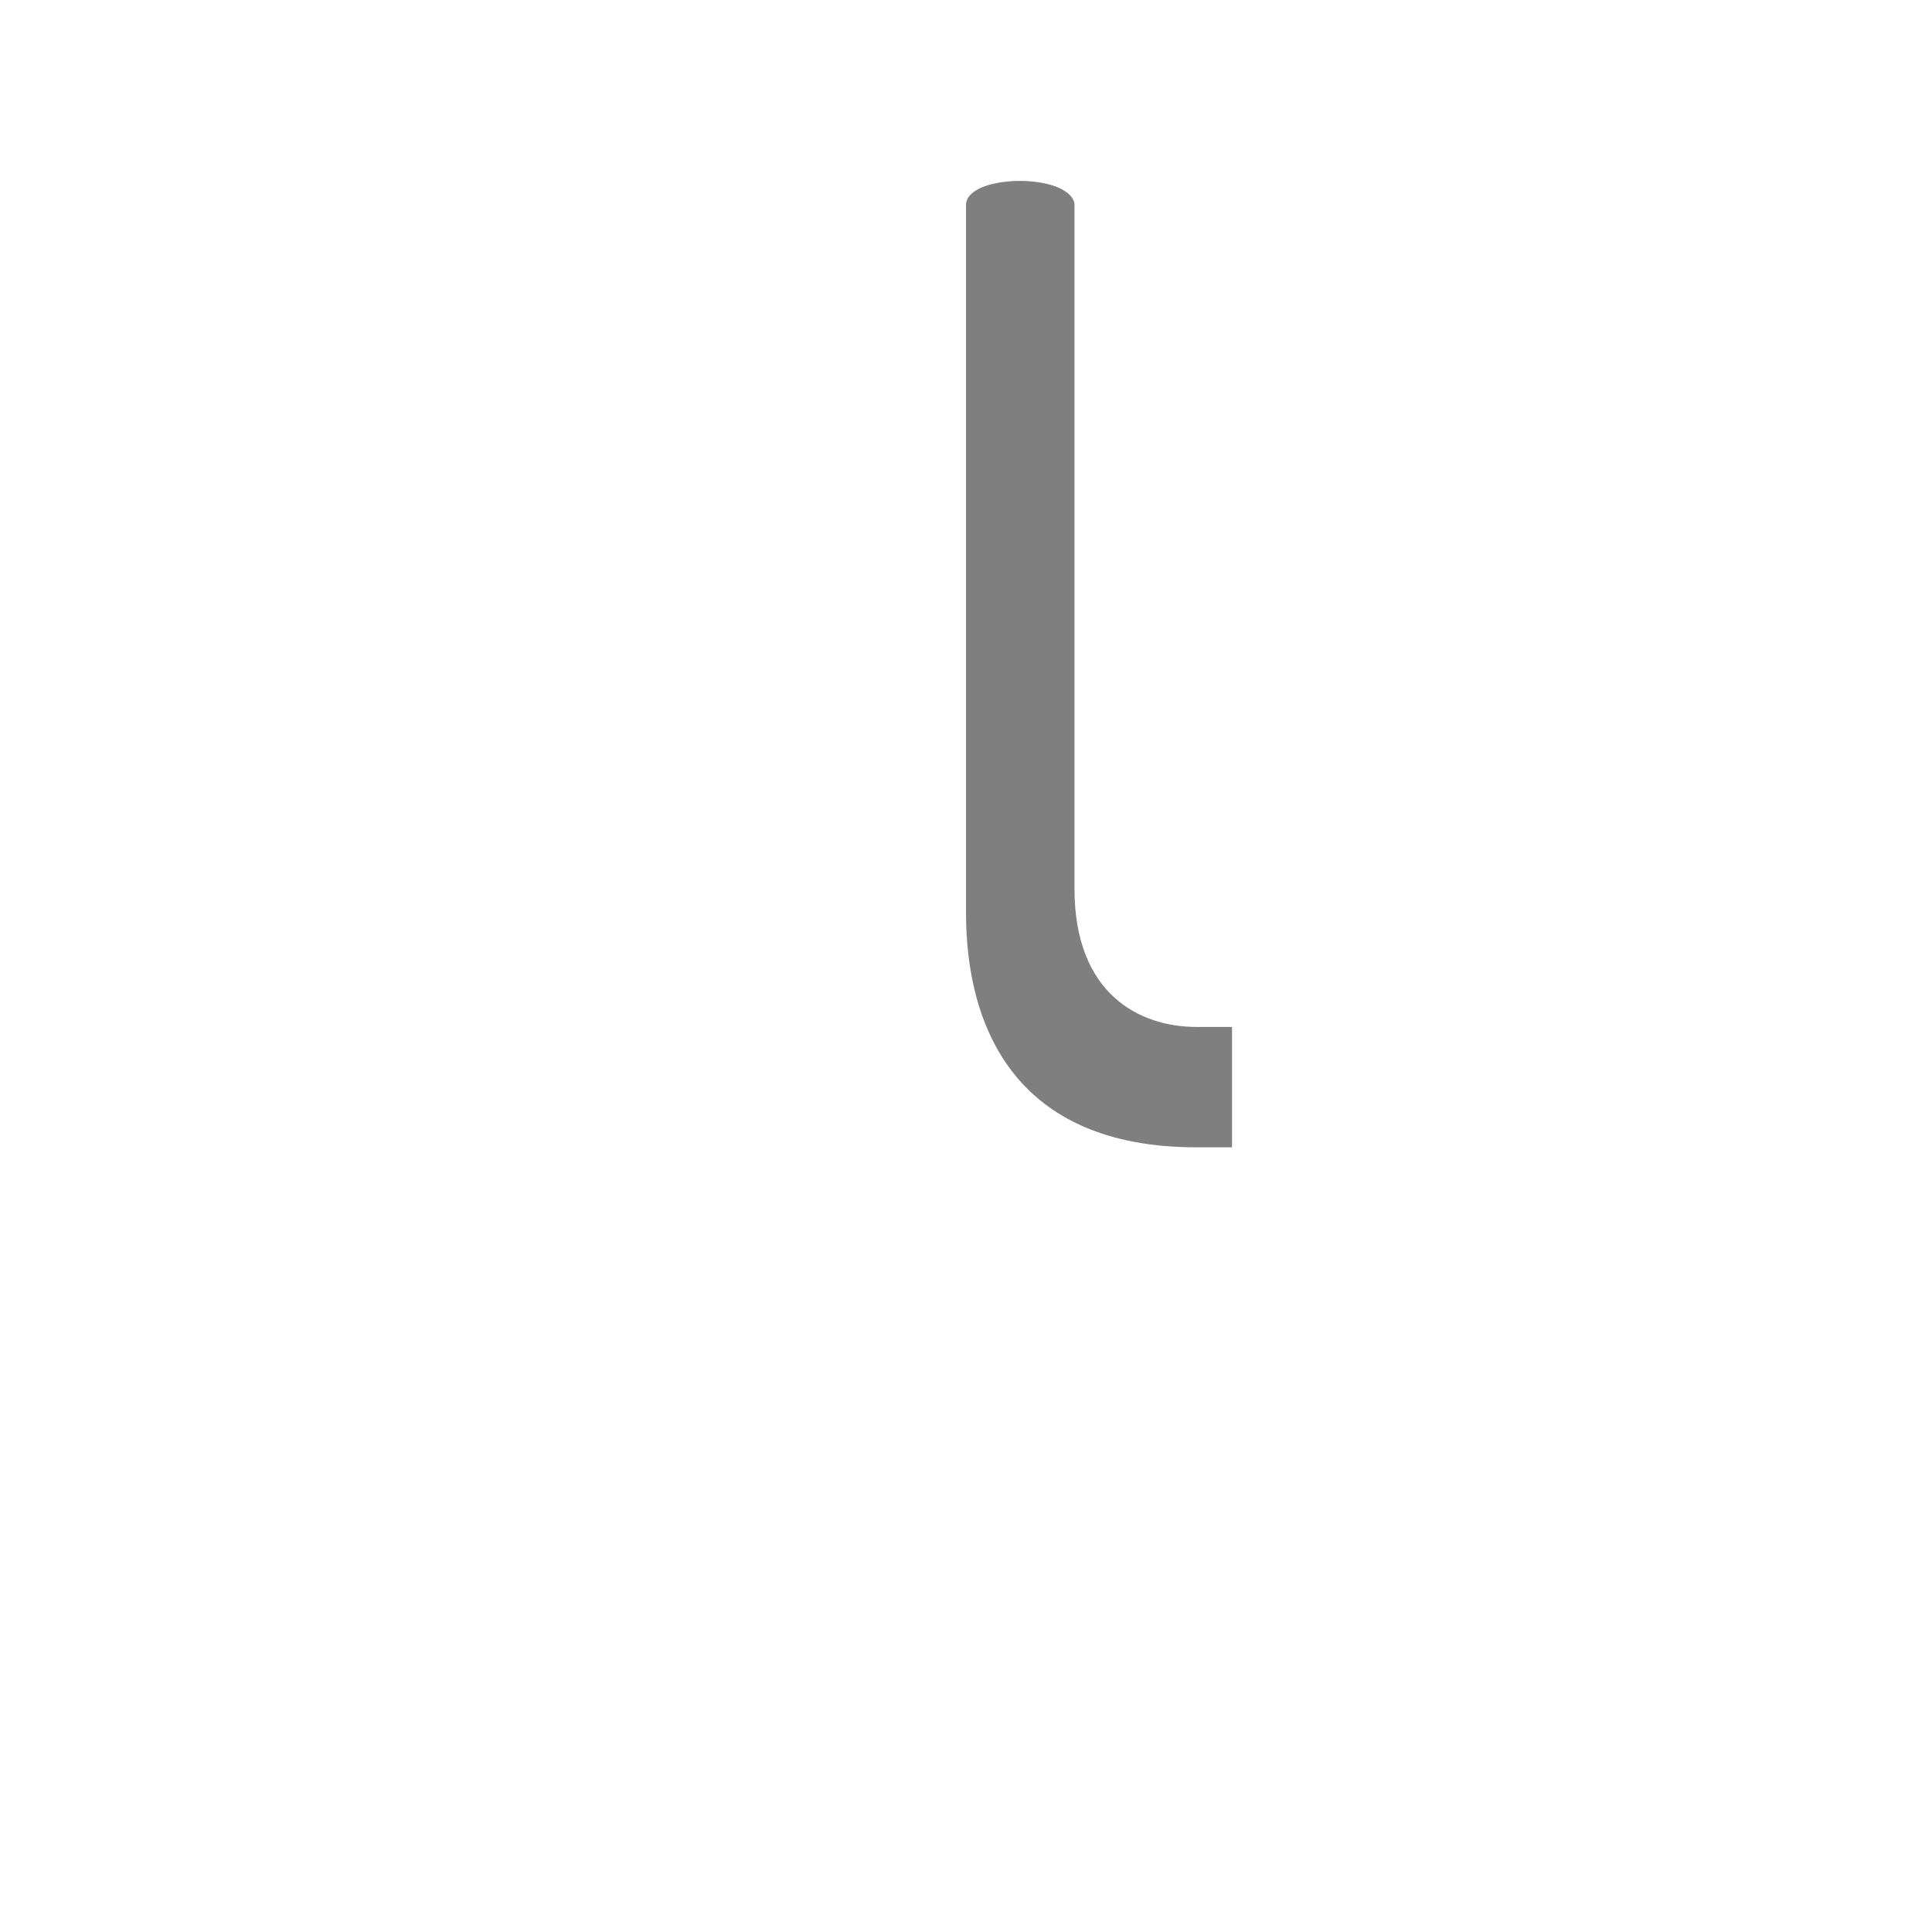
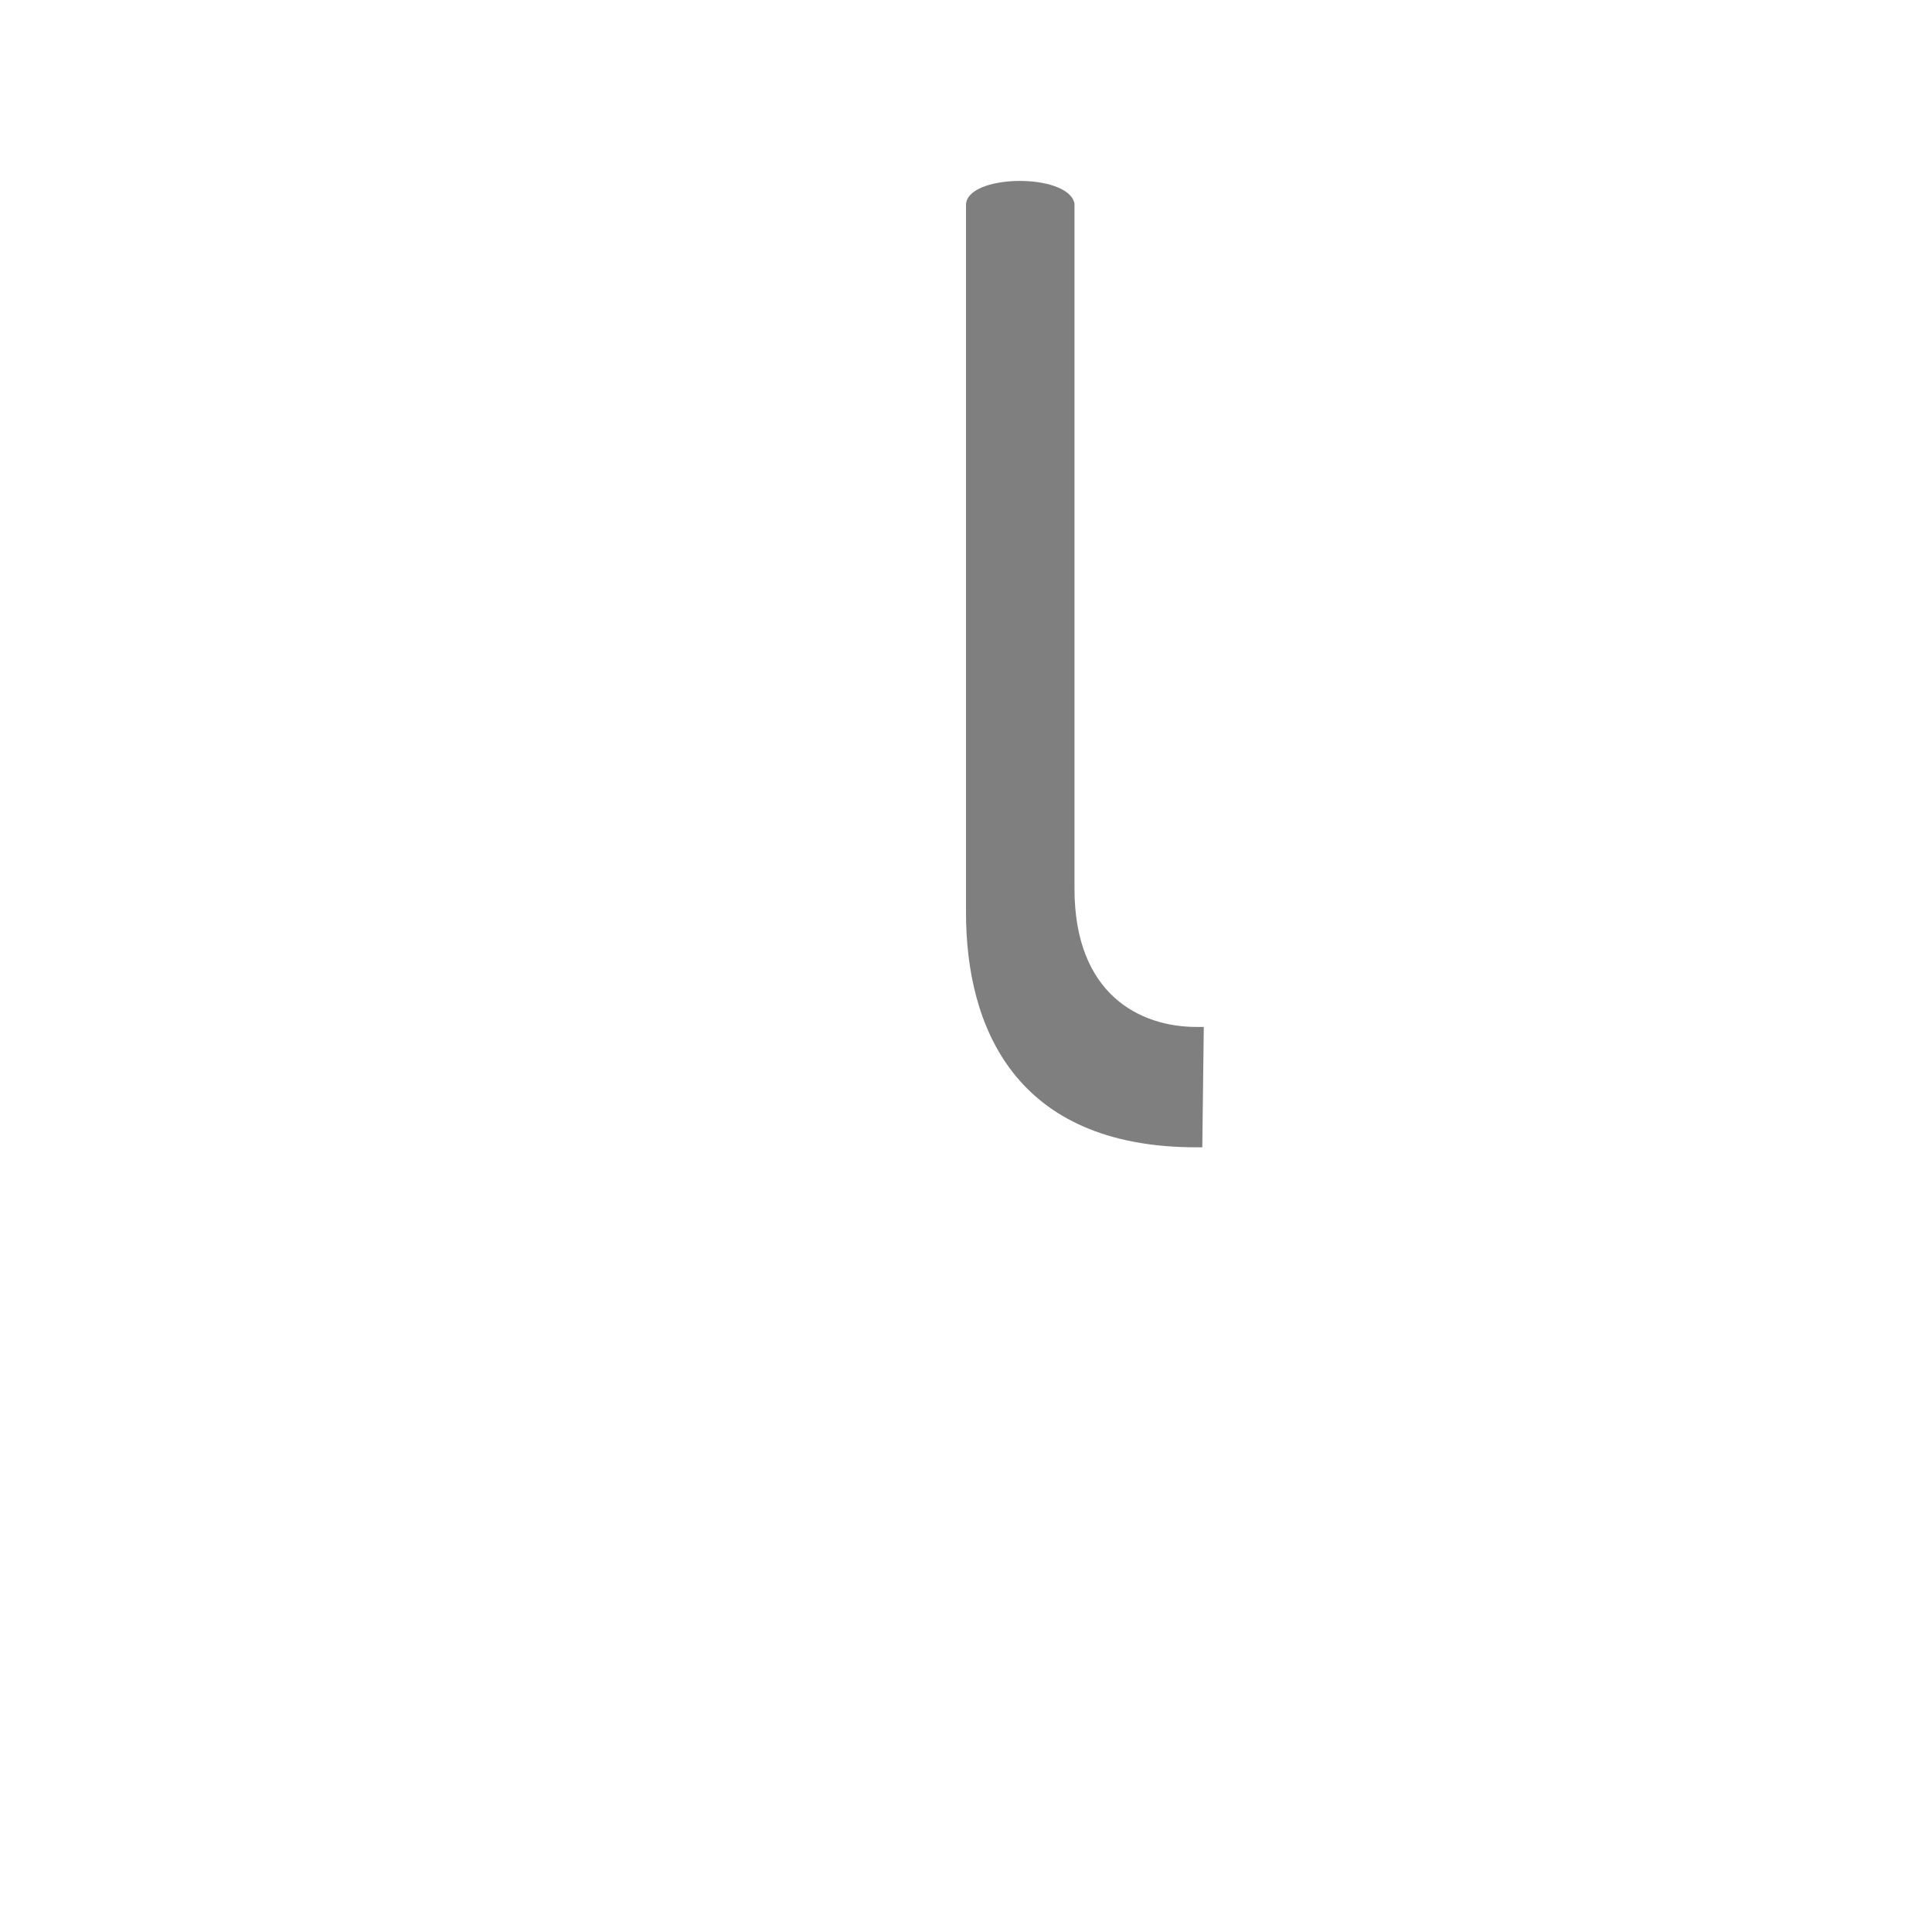
<svg xmlns="http://www.w3.org/2000/svg" xml:space="preserve" width="1300px" height="1300px" version="1.0" style="shape-rendering:geometricPrecision; text-rendering:geometricPrecision; image-rendering:optimizeQuality; fill-rule:evenodd; clip-rule:evenodd" viewBox="0 0 1300 1056">
  <defs>
    <style type="text/css">
   
    .fil0 {fill:black;fill-opacity:0.502}
   
  </style>
  </defs>
  <g id="_100:master">
-     <path class="fil0" d="M805 569l24 0 0 81 -24 0c-122,0 -155,-81 -155,-158l0 -476c0,-21 69,-22 73,-1l0 461c0,71 44,93 82,93z" />
+     <path class="fil0" d="M805 569l5 0 -1 81 -4 0c-122,0 -155,-81 -155,-158l0 -476c0,-21 69,-22 73,-1l0 461c0,71 44,93 82,93z" />
+   </g>
+   <g id="Layer_x0020_1" visibility="hidden">
+     <path class="fil0" d="M723 476c0,71 44,93 82,93l24 0 0 81 -24 0c-122,0 -155,-81 -155,-158 0,-146 32,-323 -15,-461 -7,-20 63,-43 69,-23 50,144 19,316 19,468z" />
  </g>
</svg>
